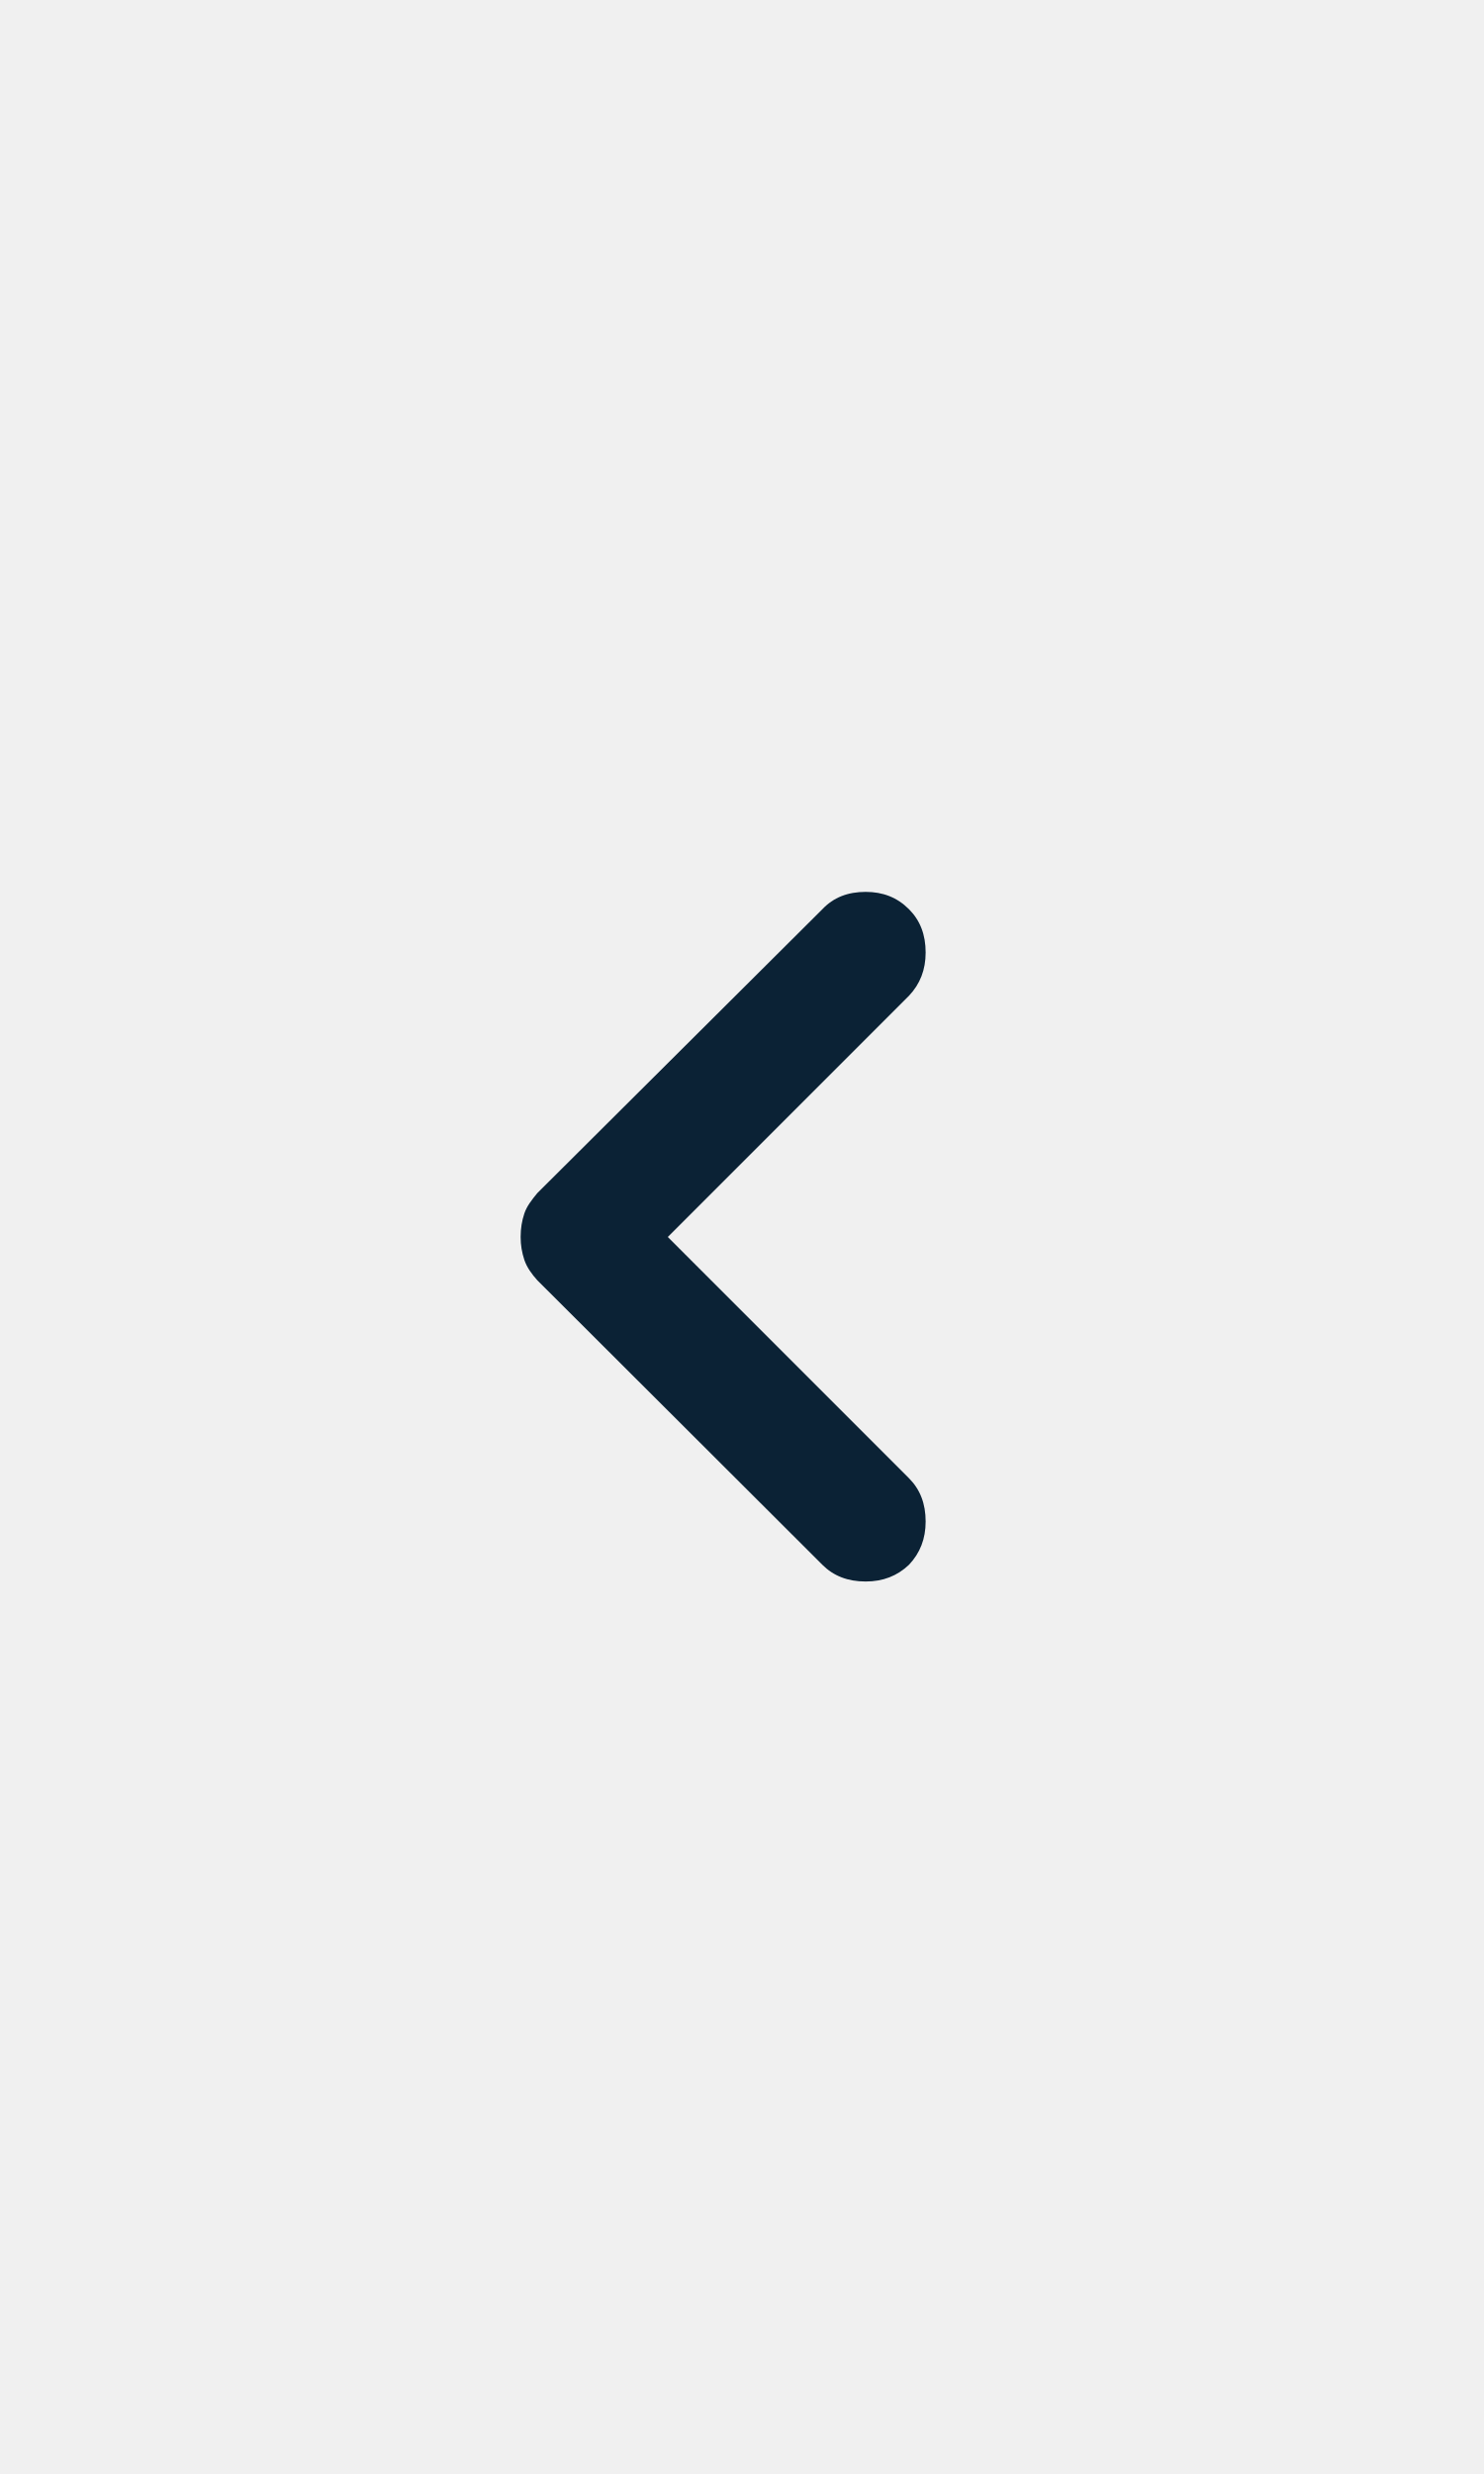
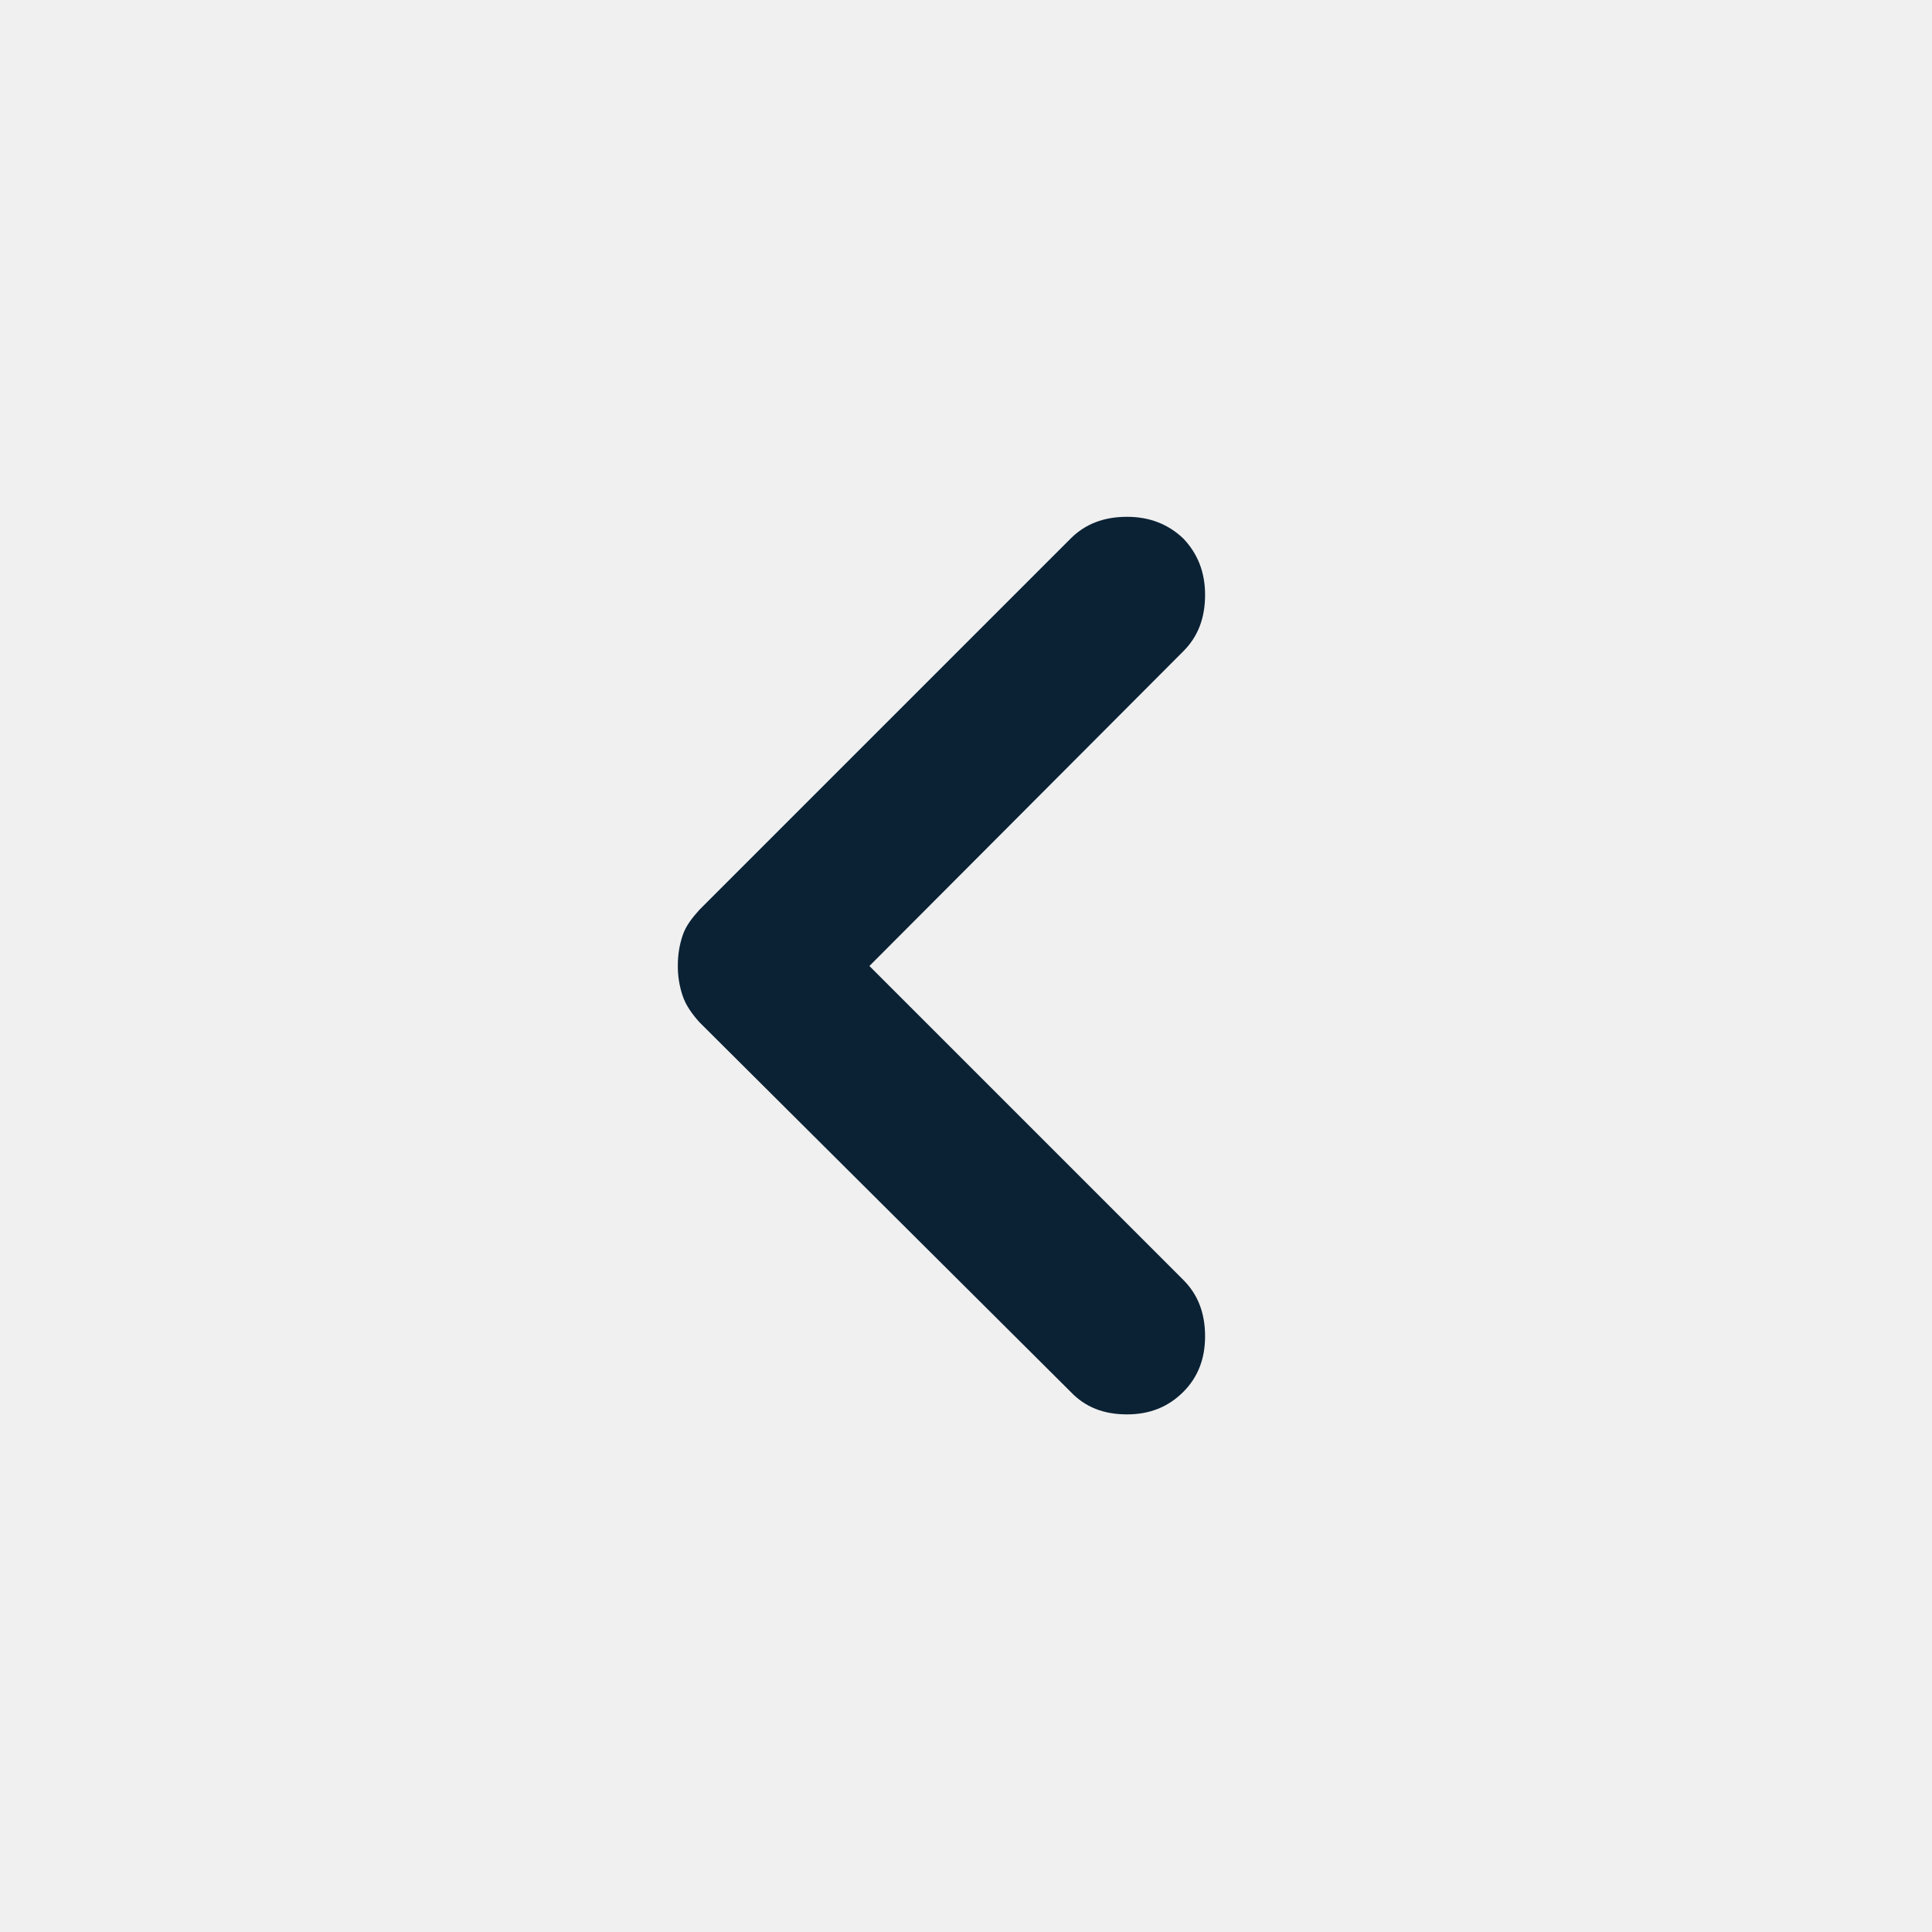
- <svg xmlns="http://www.w3.org/2000/svg" width="24" height="40" viewBox="0 0 24 40" fill="none">
+ <svg xmlns="http://www.w3.org/2000/svg" width="24" height="24" viewBox="0 0 24 24" fill="none">
  <defs>
    <clipPath id="clip4820_23619">
-       <rect id="chevron/left" width="24" height="24" transform="translate(0 8)" fill="white" fill-opacity="0" />
+       <rect id="chevron/left" width="24" height="24" fill="white" fill-opacity="0" />
    </clipPath>
  </defs>
-   <rect id="chevron/left" width="24" height="24" transform="translate(0 8)" fill="#FFFFFF" fill-opacity="0" />
+   <rect id="chevron/left" width="24" height="24" fill="#FFFFFF" fill-opacity="0" />
  <g clip-path="url(#clip4820_23619)">
-     <path id="Vector" d="M10.8 20L14.7 23.9C14.88 24.08 14.97 24.31 14.97 24.6C14.97 24.88 14.88 25.11 14.7 25.3C14.51 25.48 14.28 25.57 14 25.57C13.71 25.57 13.48 25.48 13.3 25.3L8.69 20.7C8.6 20.6 8.52 20.49 8.48 20.37C8.44 20.25 8.42 20.13 8.42 20C8.42 19.86 8.44 19.74 8.48 19.62C8.52 19.5 8.6 19.4 8.69 19.29L13.3 14.7C13.48 14.51 13.71 14.42 14 14.42C14.28 14.42 14.51 14.51 14.7 14.7C14.88 14.88 14.97 15.11 14.97 15.4C14.97 15.68 14.88 15.91 14.7 16.1L10.8 20Z" fill="#0B2235" fill-opacity="1" fill-rule="nonzero" />
+     <path id="Vector" d="M10.8 12L14.7 15.9C14.88 16.08 14.97 16.31 14.97 16.6C14.97 16.88 14.88 17.11 14.7 17.29C14.51 17.48 14.28 17.57 14 17.57C13.71 17.57 13.48 17.48 13.3 17.29L8.69 12.7C8.6 12.6 8.52 12.49 8.48 12.37C8.44 12.25 8.42 12.13 8.42 12C8.42 11.86 8.44 11.74 8.48 11.62C8.52 11.5 8.6 11.4 8.69 11.3L13.3 6.69C13.48 6.51 13.71 6.42 14 6.42C14.28 6.42 14.51 6.51 14.7 6.69C14.88 6.88 14.97 7.11 14.97 7.39C14.97 7.68 14.88 7.91 14.7 8.09L10.8 12Z" fill="#0B2235" fill-opacity="1" fill-rule="nonzero" />
  </g>
</svg>
